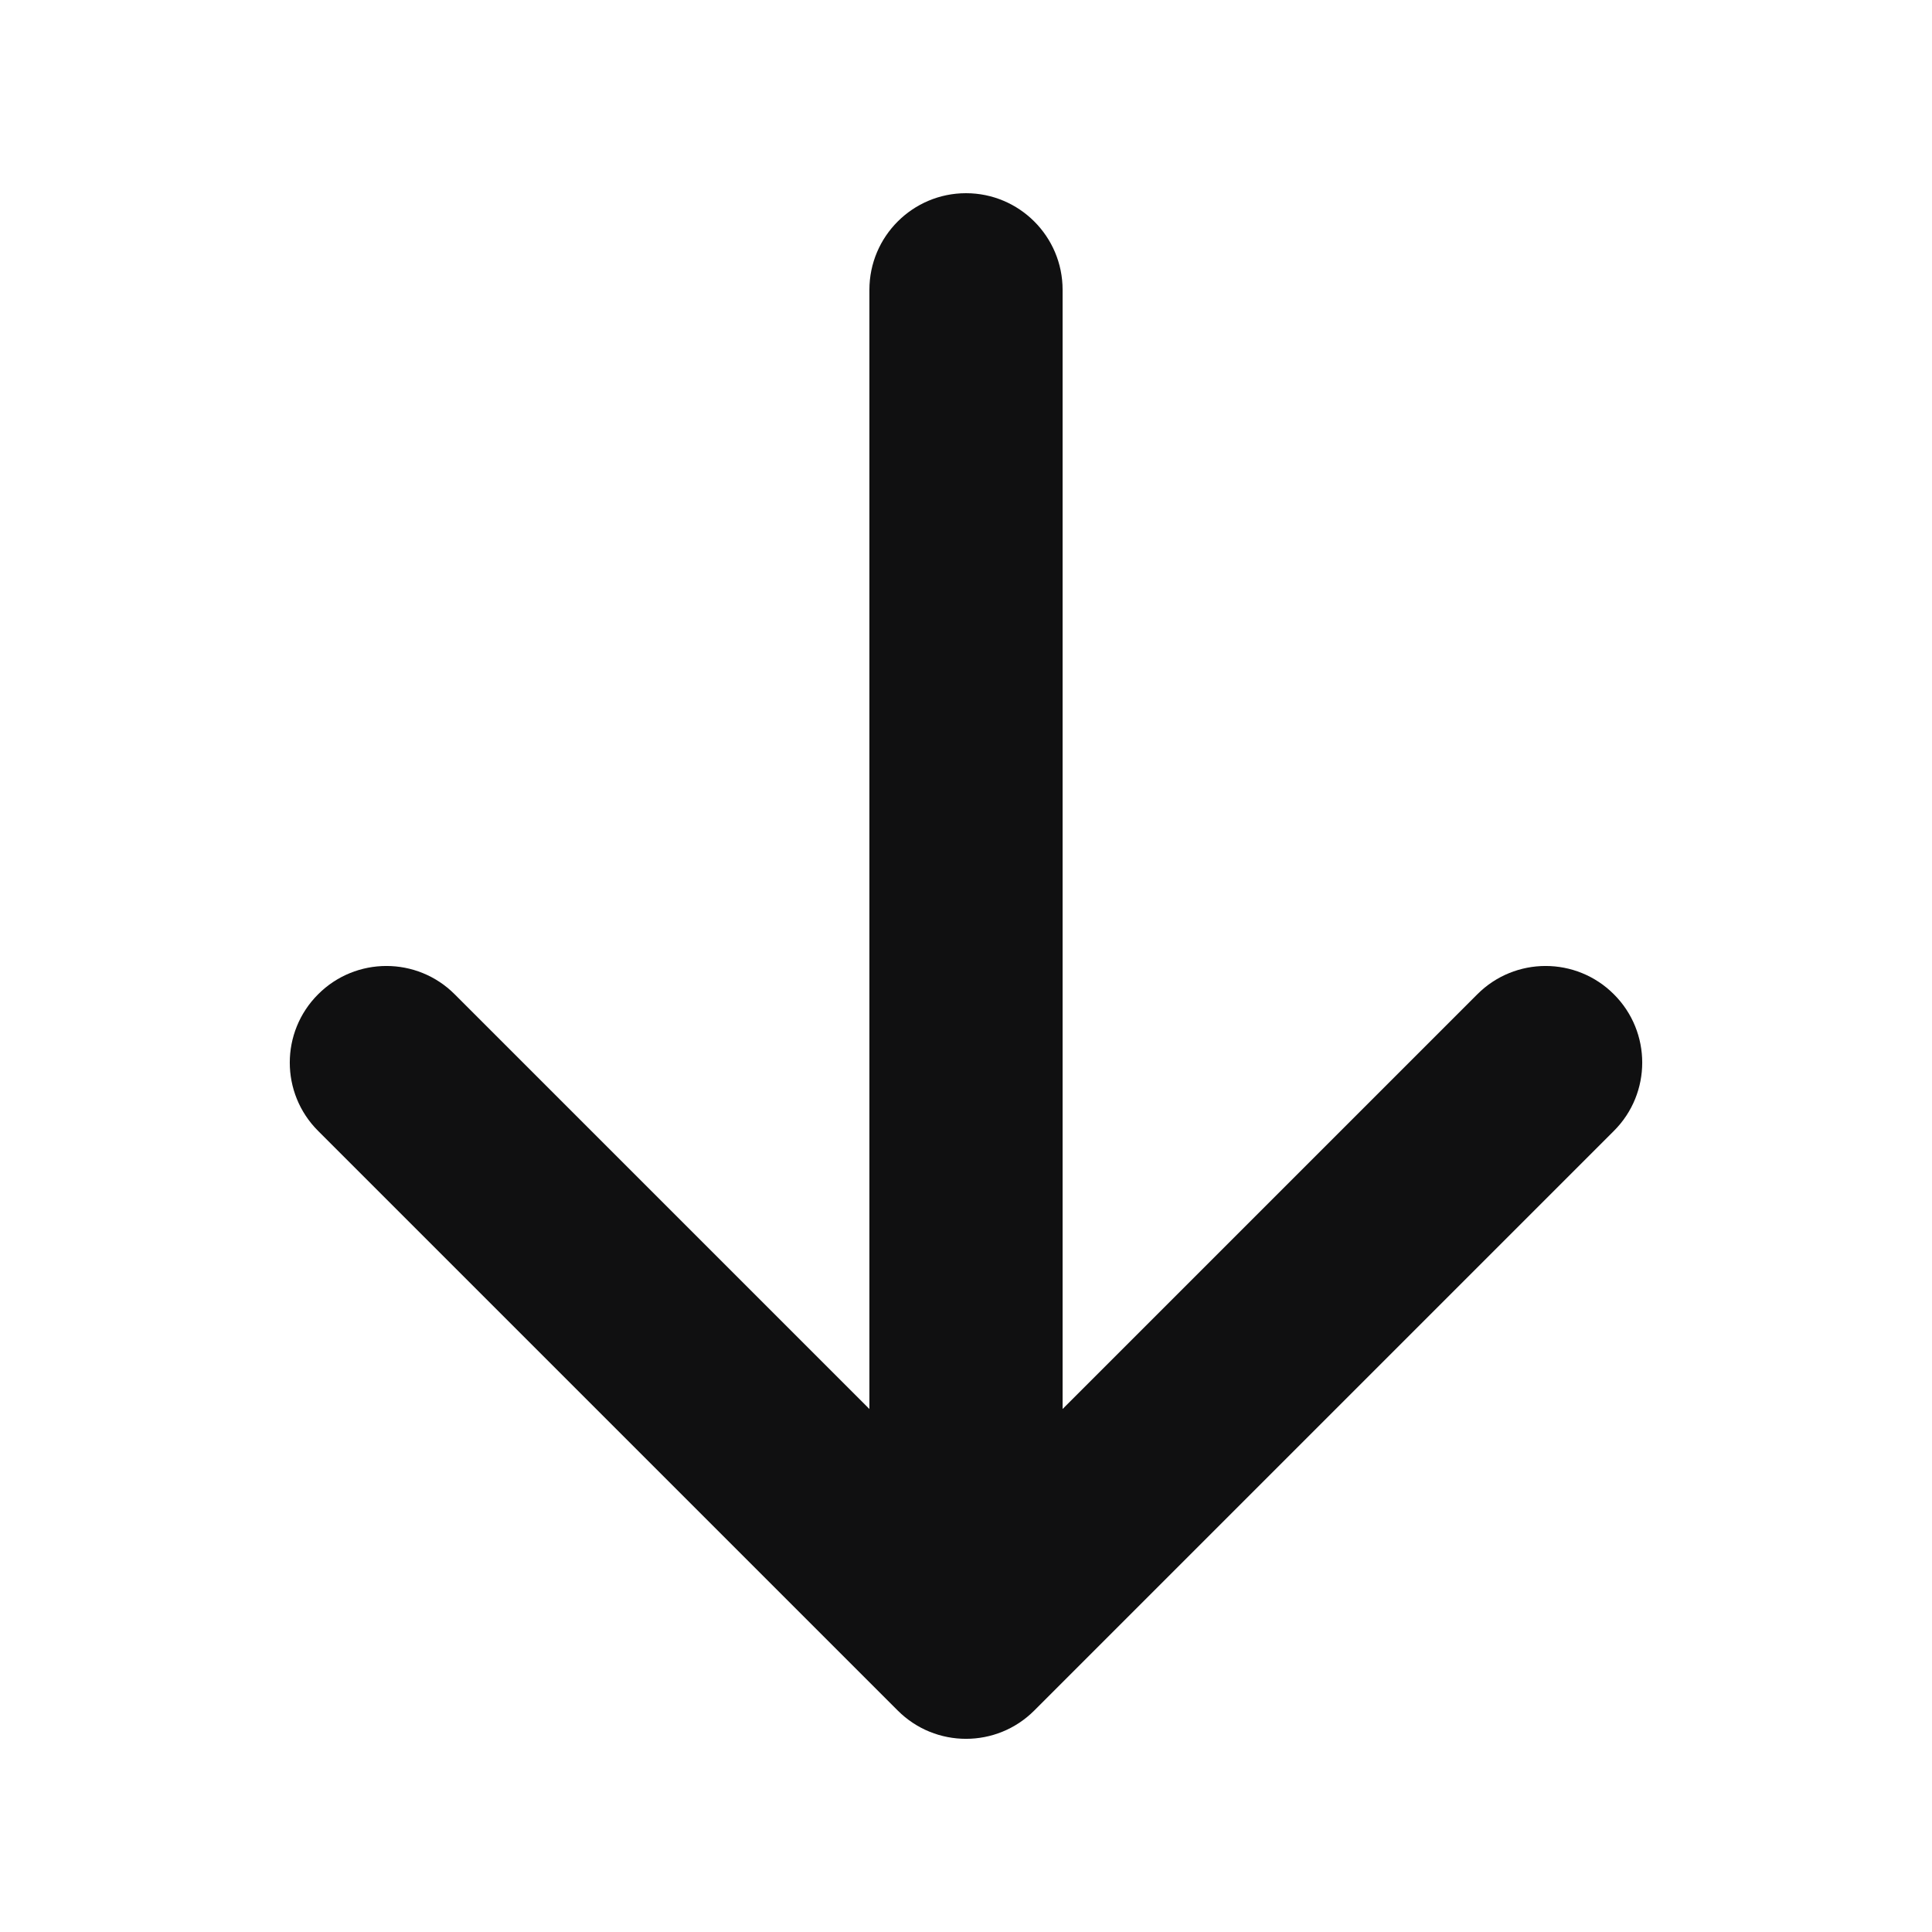
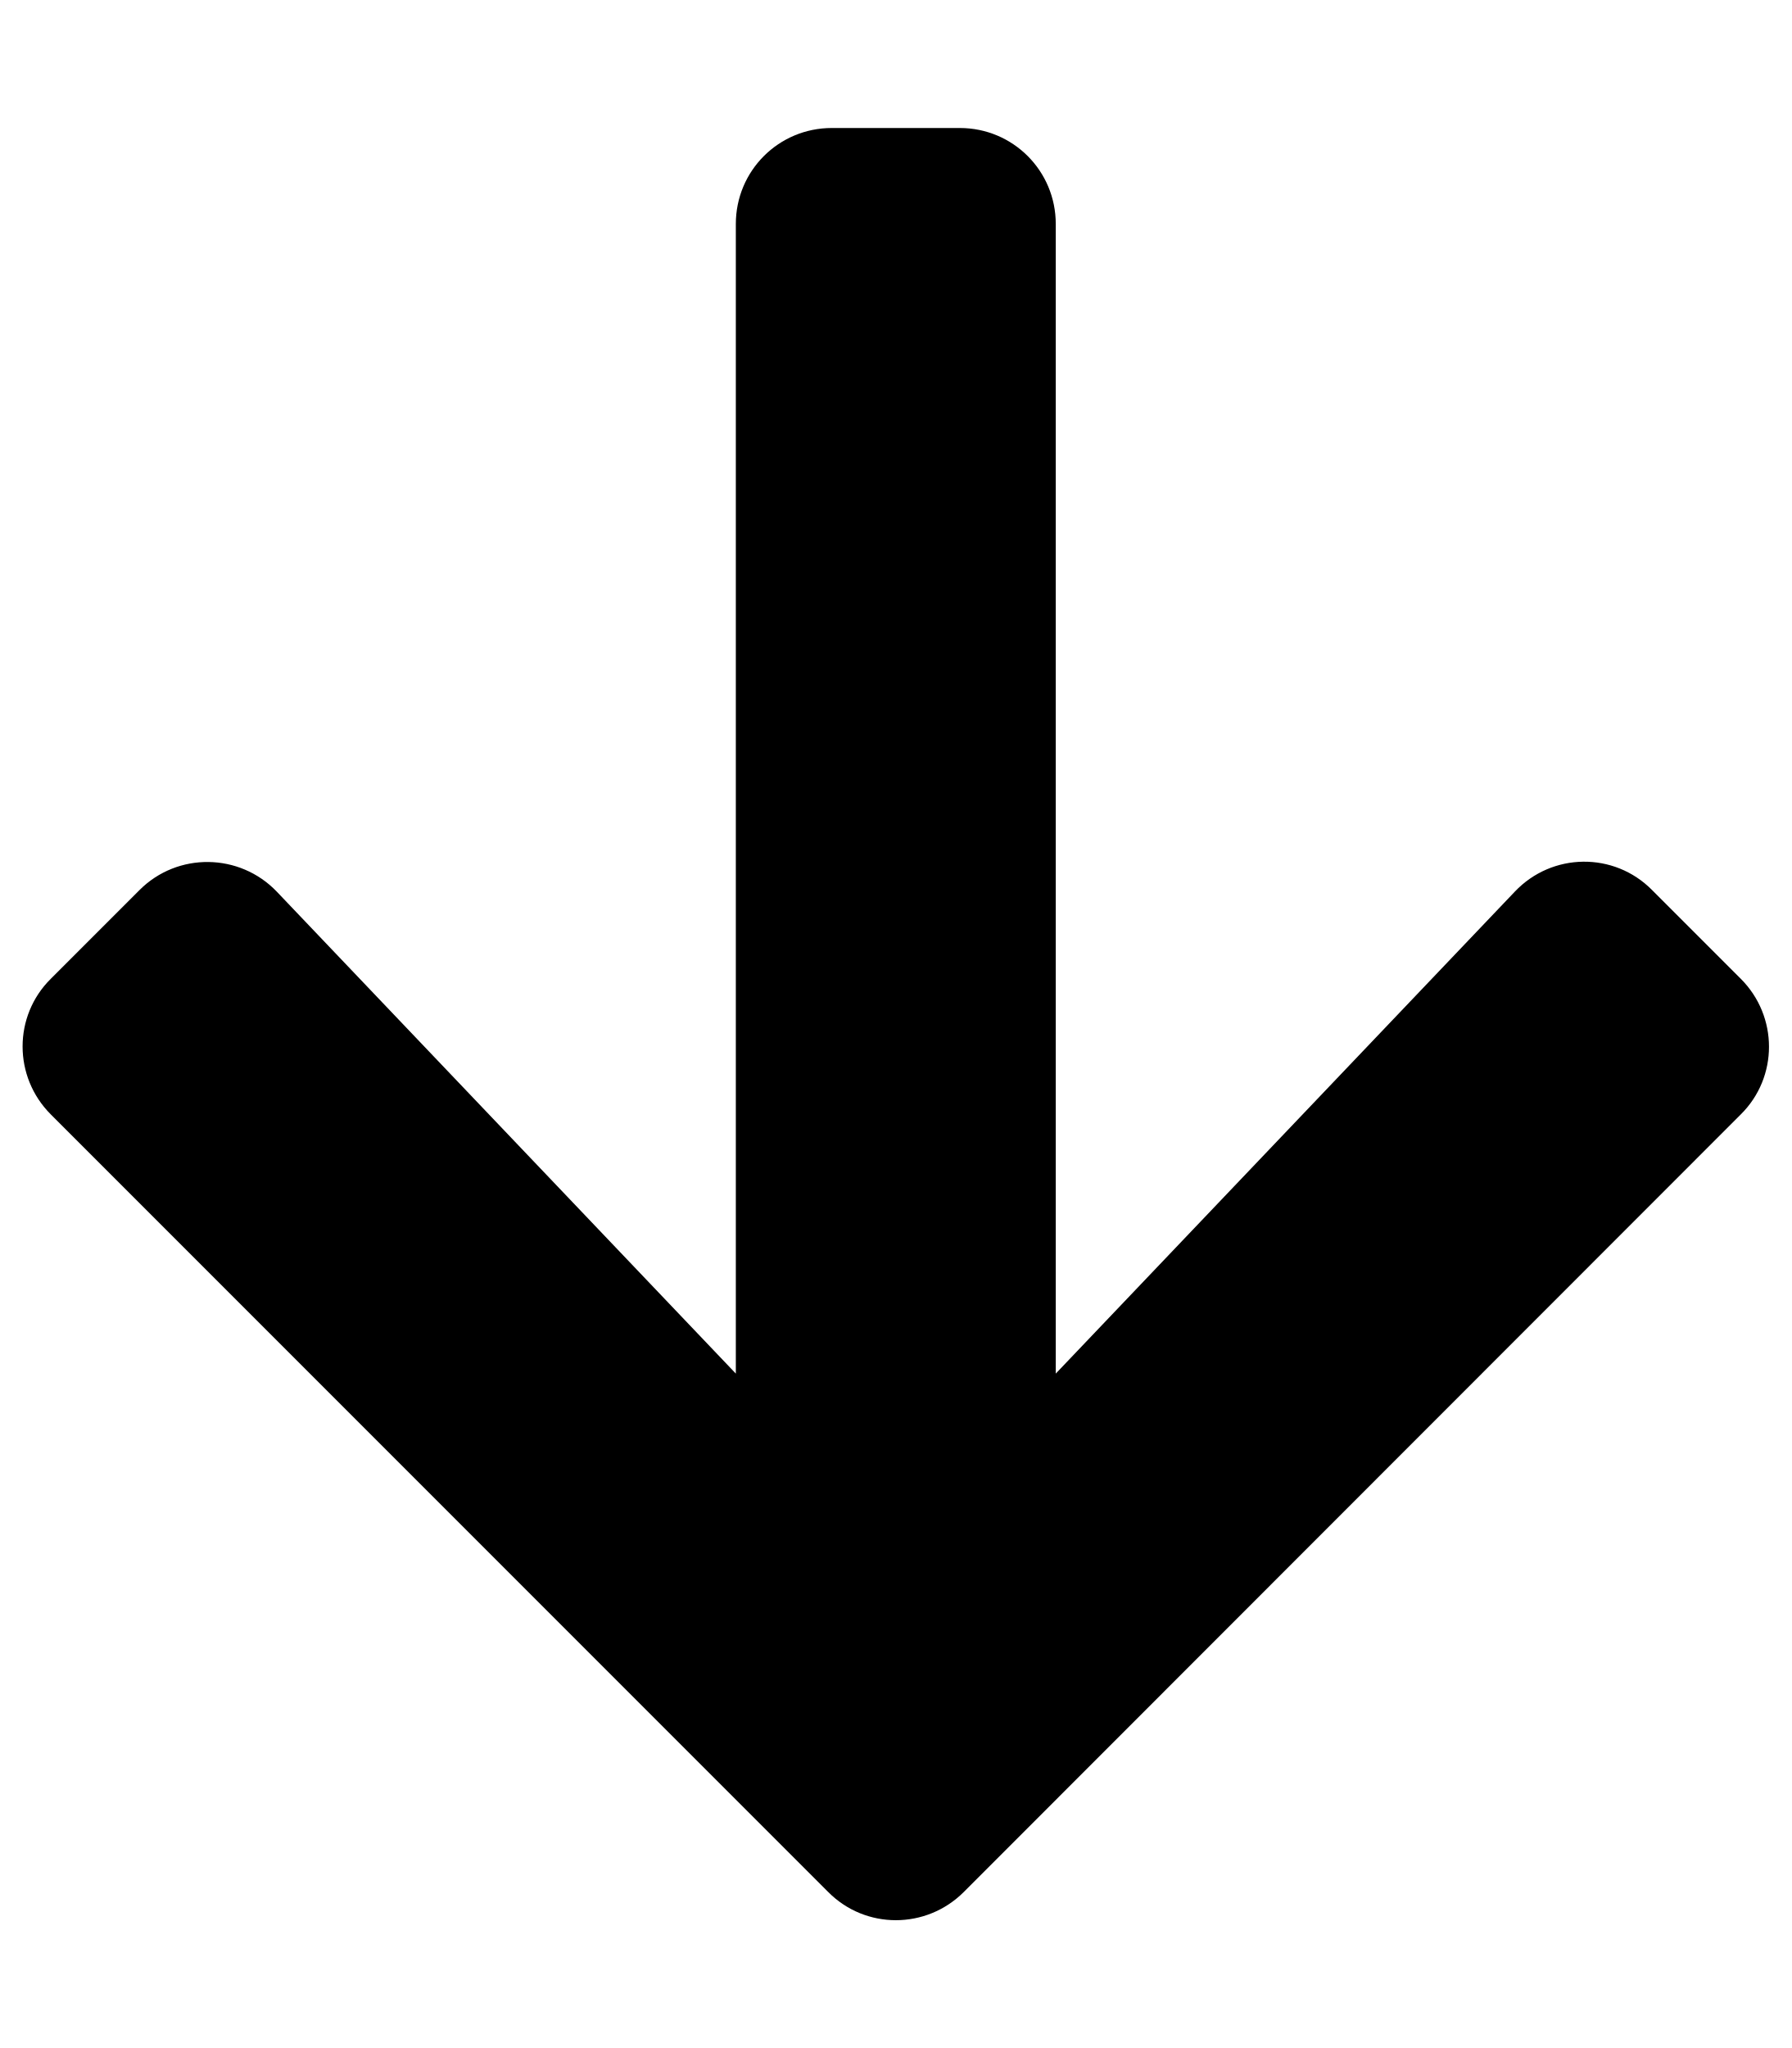
- <svg xmlns="http://www.w3.org/2000/svg" width="20" height="20" viewBox="0 0 20 20" fill="none">
-   <path fill-rule="evenodd" clip-rule="evenodd" d="M16.707 10.293C17.098 10.683 17.098 11.317 16.707 11.707L10.707 17.707C10.317 18.098 9.683 18.098 9.293 17.707L3.293 11.707C2.902 11.317 2.902 10.683 3.293 10.293C3.683 9.902 4.317 9.902 4.707 10.293L9 14.586L9 3C9 2.448 9.448 2 10 2C10.552 2 11 2.448 11 3L11 14.586L15.293 10.293C15.683 9.902 16.317 9.902 16.707 10.293Z" fill="#101011" />
+ <svg xmlns="http://www.w3.org/2000/svg" viewBox="0 0 448 512">
+   <path d="M413.1 222.5l22.2 22.2c9.4 9.4 9.4 24.6 0 33.9L241 473c-9.4 9.4-24.6 9.4-33.9 0L12.7 278.6c-9.4-9.4-9.4-24.6 0-33.9l22.2-22.2c9.5-9.5 25-9.3 34.3.4L184 343.4V56c0-13.3 10.7-24 24-24h32c13.3 0 24 10.7 24 24v287.4l114.8-120.5c9.3-9.8 24.8-10 34.3-.4z" />
</svg>
